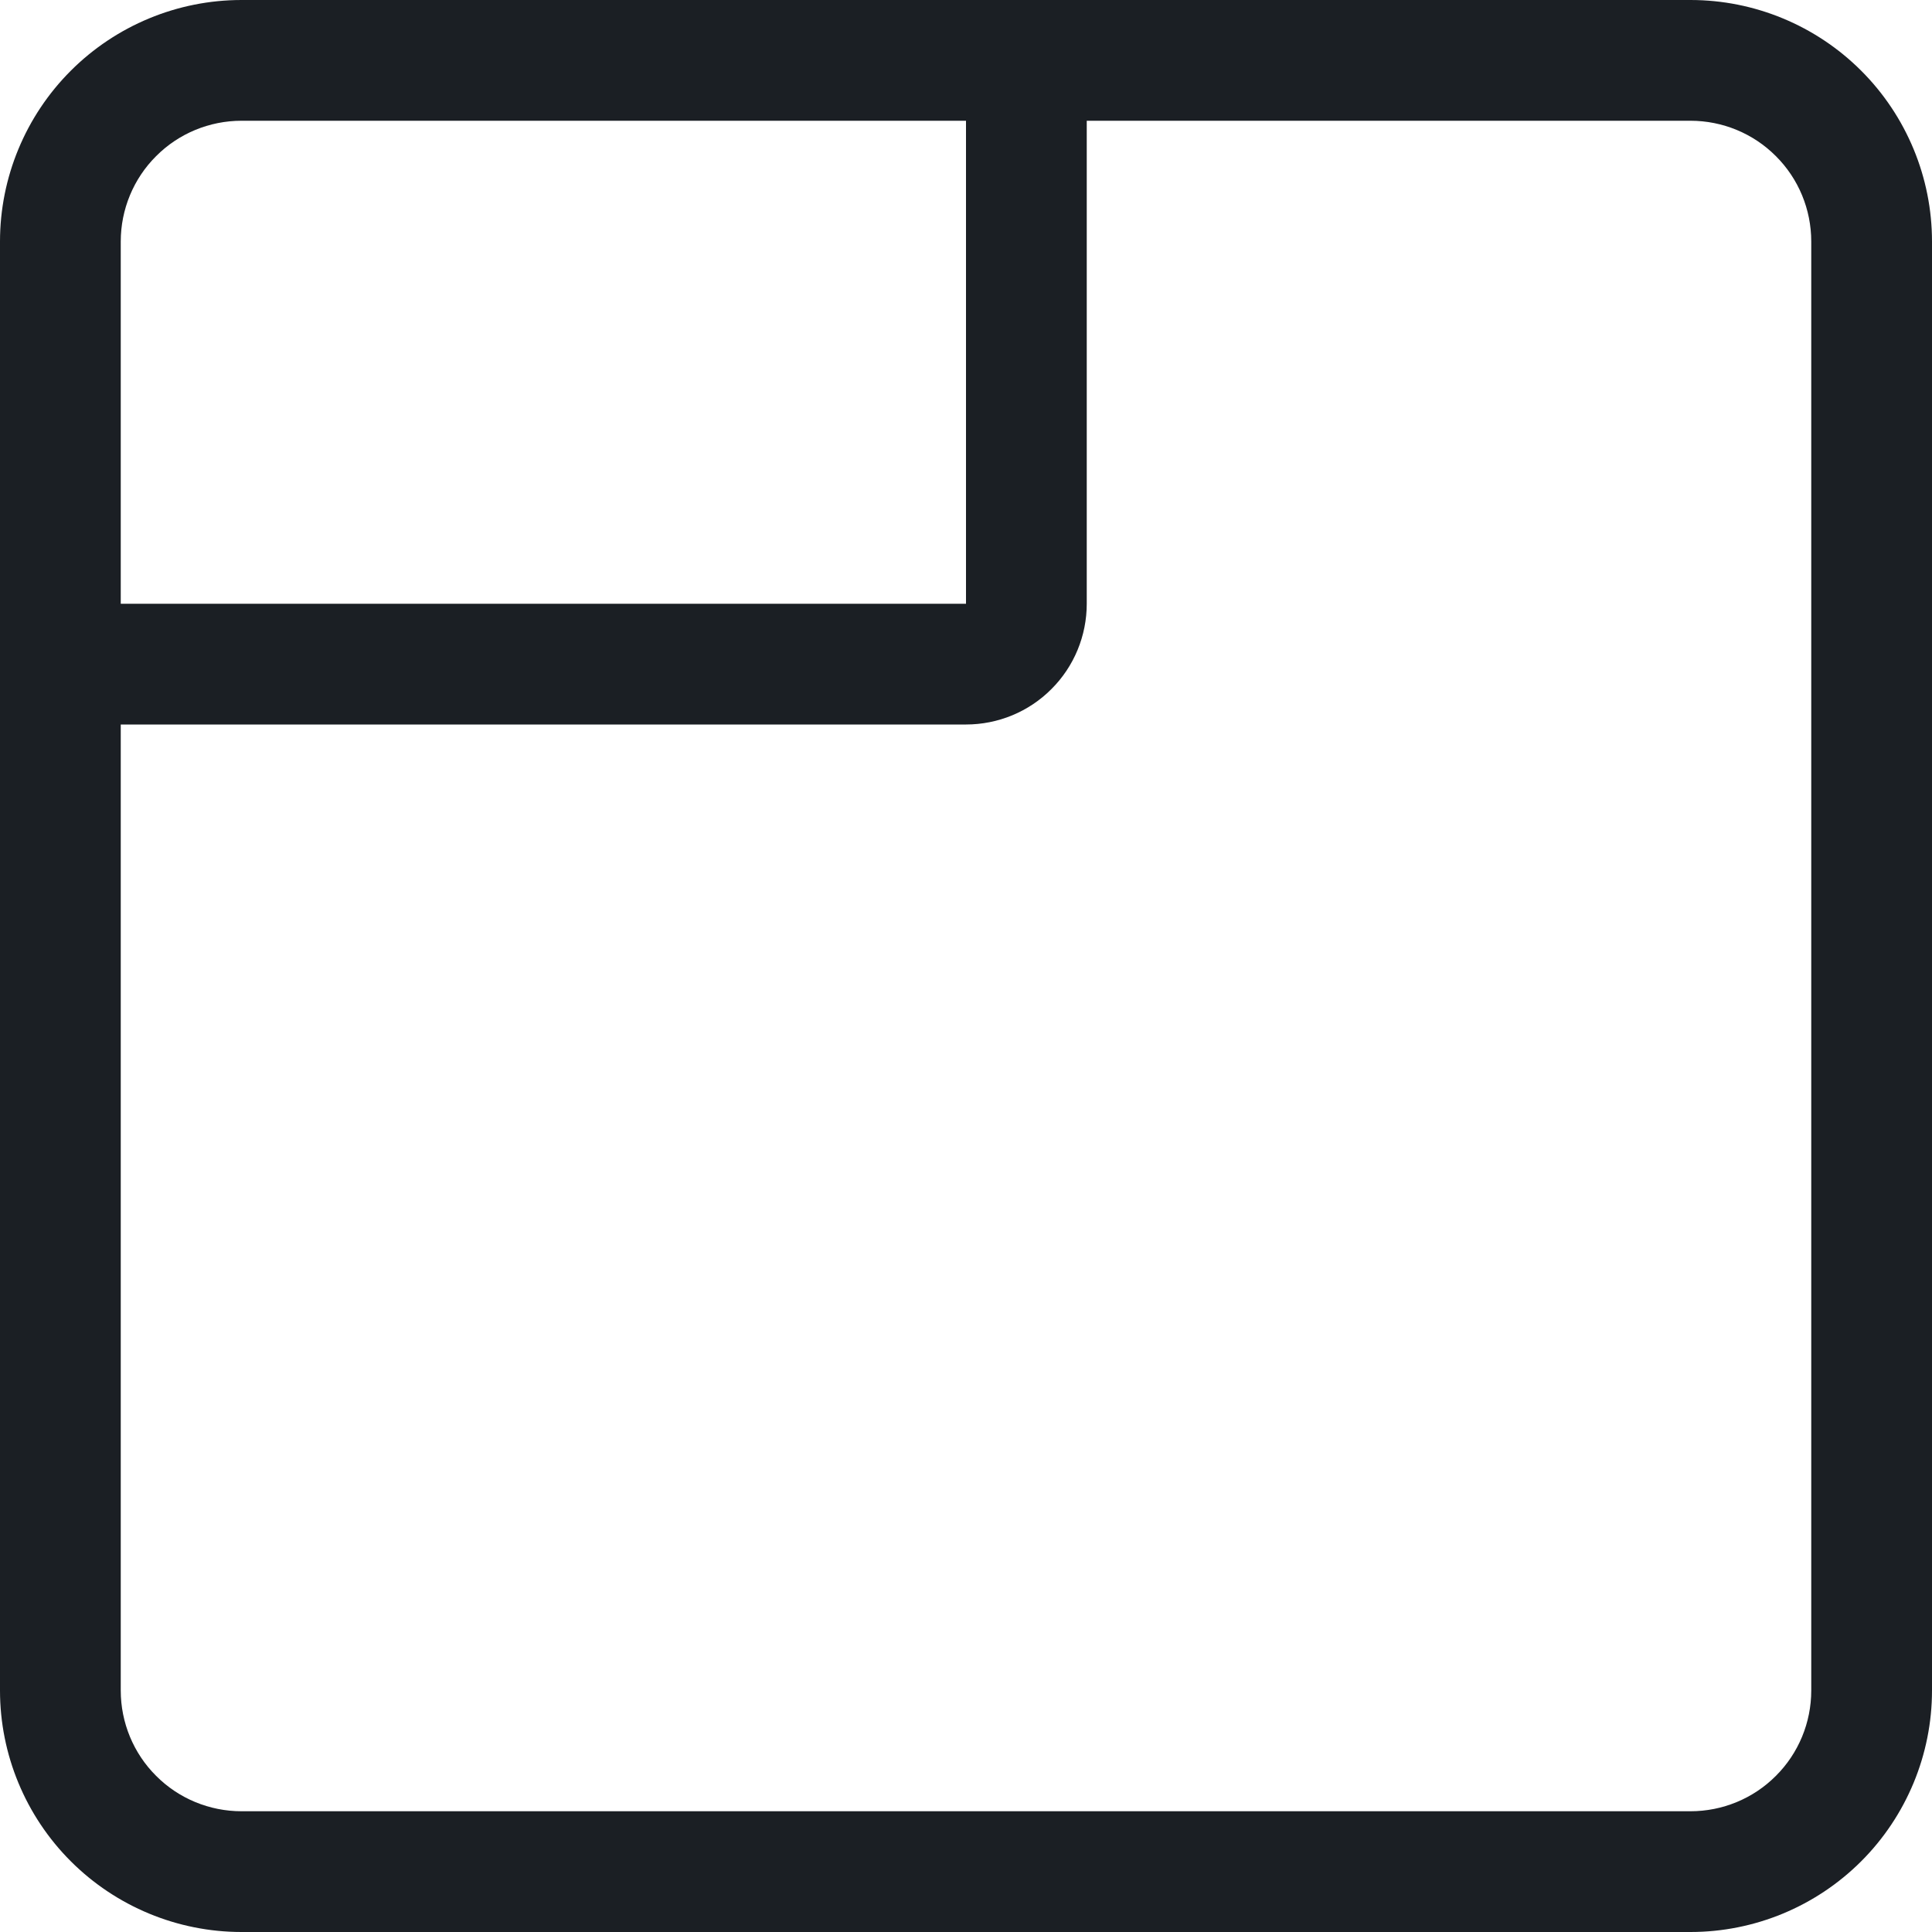
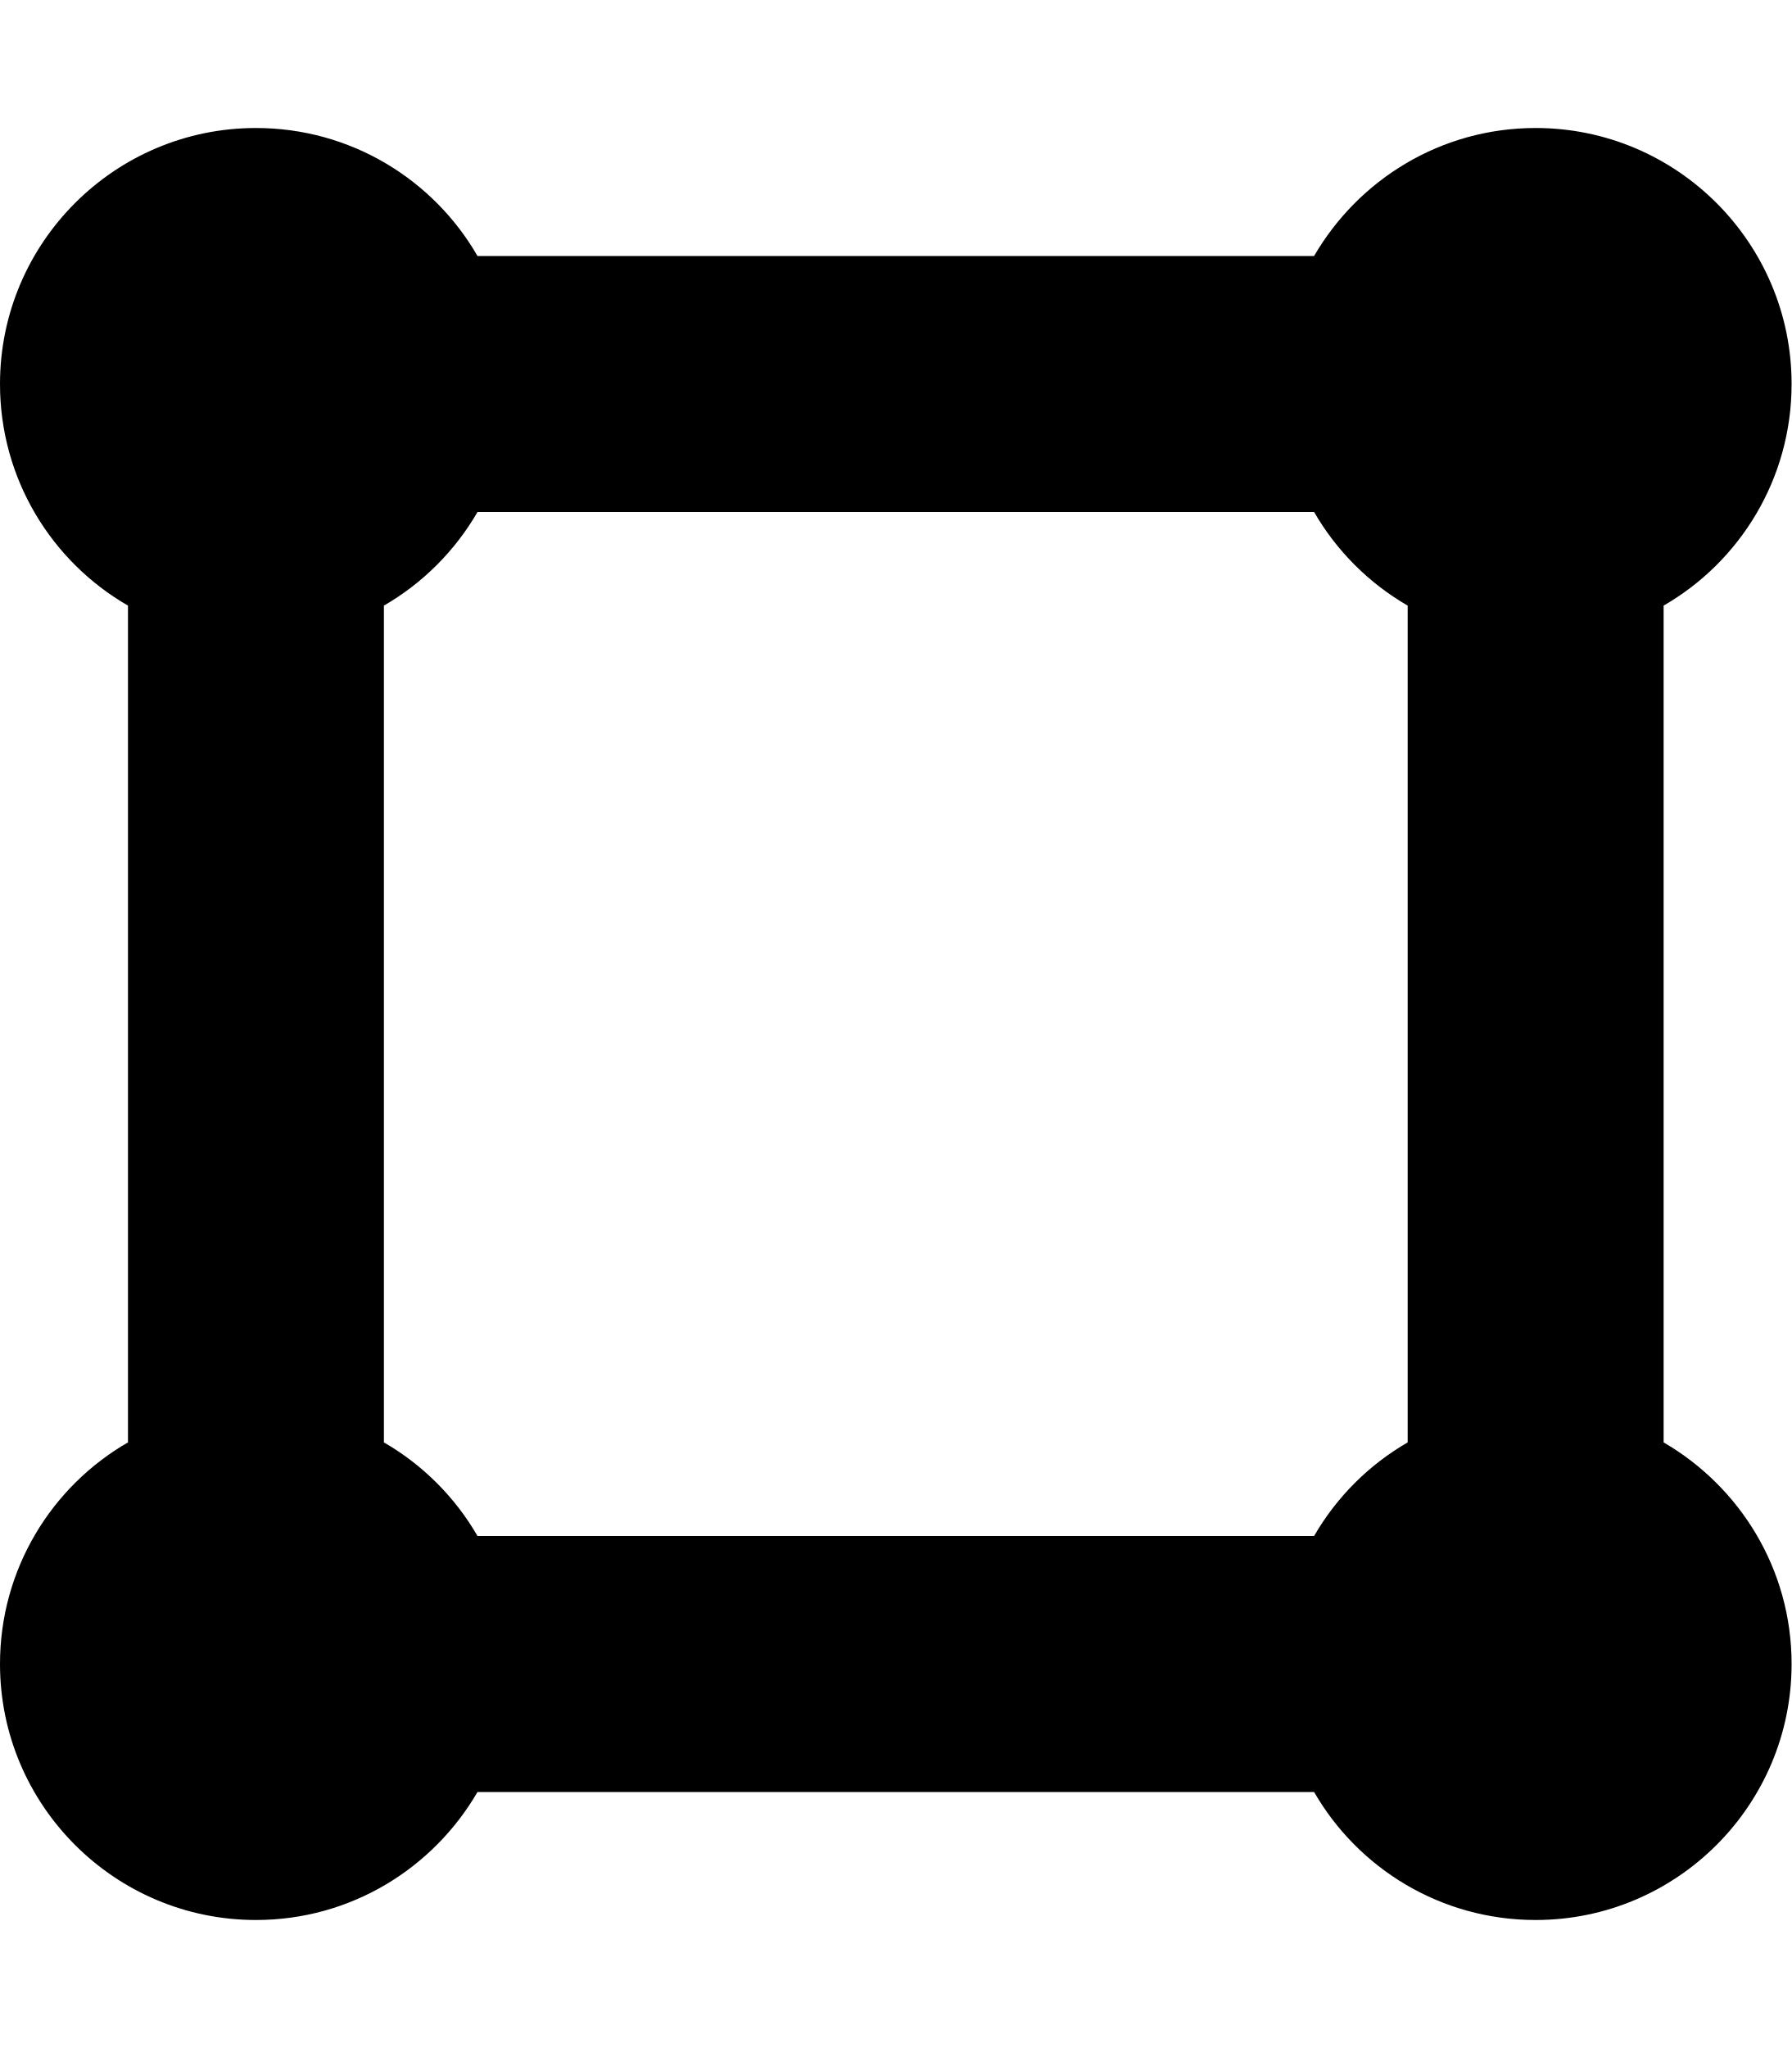
- <svg xmlns="http://www.w3.org/2000/svg" width="16" height="16" viewBox="0 0 16 16" fill="none">
-   <path fill-rule="evenodd" clip-rule="evenodd" d="M9 1H14C14.265 1 14.52 1.105 14.707 1.293C14.895 1.48 15 1.735 15 2V14C15 14.265 14.895 14.52 14.707 14.707C14.52 14.895 14.265 15 14 15H2C1.735 15 1.48 14.895 1.293 14.707C1.105 14.52 1 14.265 1 14V6H8C8.265 6 8.52 5.895 8.707 5.707C8.895 5.52 9 5.265 9 5V1ZM8 1H2C1.735 1 1.48 1.105 1.293 1.293C1.105 1.48 1 1.735 1 2V5H8V1ZM8 0H14C14.53 0 15.039 0.211 15.414 0.586C15.789 0.961 16 1.47 16 2V14C16 14.53 15.789 15.039 15.414 15.414C15.039 15.789 14.53 16 14 16H2C1.47 16 0.961 15.789 0.586 15.414C0.211 15.039 0 14.53 0 14V2C0 1.47 0.211 0.961 0.586 0.586C0.961 0.211 1.47 0 2 0H8Z" fill="#1B1F24" />
+ <svg xmlns="http://www.w3.org/2000/svg" viewBox="0 0 448 512">
+   <path d="M96 151.4V360.6c9.7 5.6 17.8 13.7 23.4 23.4H328.6c5.6-9.7 13.7-17.8 23.4-23.4V151.4c-9.7-5.6-17.8-13.7-23.4-23.4H119.4c-5.6 9.7-13.7 17.8-23.4 23.4zM119.4 448c-11.1 19.1-31.7 32-55.4 32c-35.3 0-64-28.7-64-64c0-23.7 12.9-44.4 32-55.4V151.4C12.9 140.4 0 119.7 0 96C0 60.7 28.7 32 64 32c23.7 0 44.4 12.9 55.4 32H328.6c11.1-19.1 31.7-32 55.4-32c35.3 0 64 28.7 64 64c0 23.7-12.9 44.4-32 55.4V360.6c19.1 11.1 32 31.7 32 55.4c0 35.3-28.7 64-64 64c-23.7 0-44.4-12.9-55.4-32H119.4z" />
</svg>
